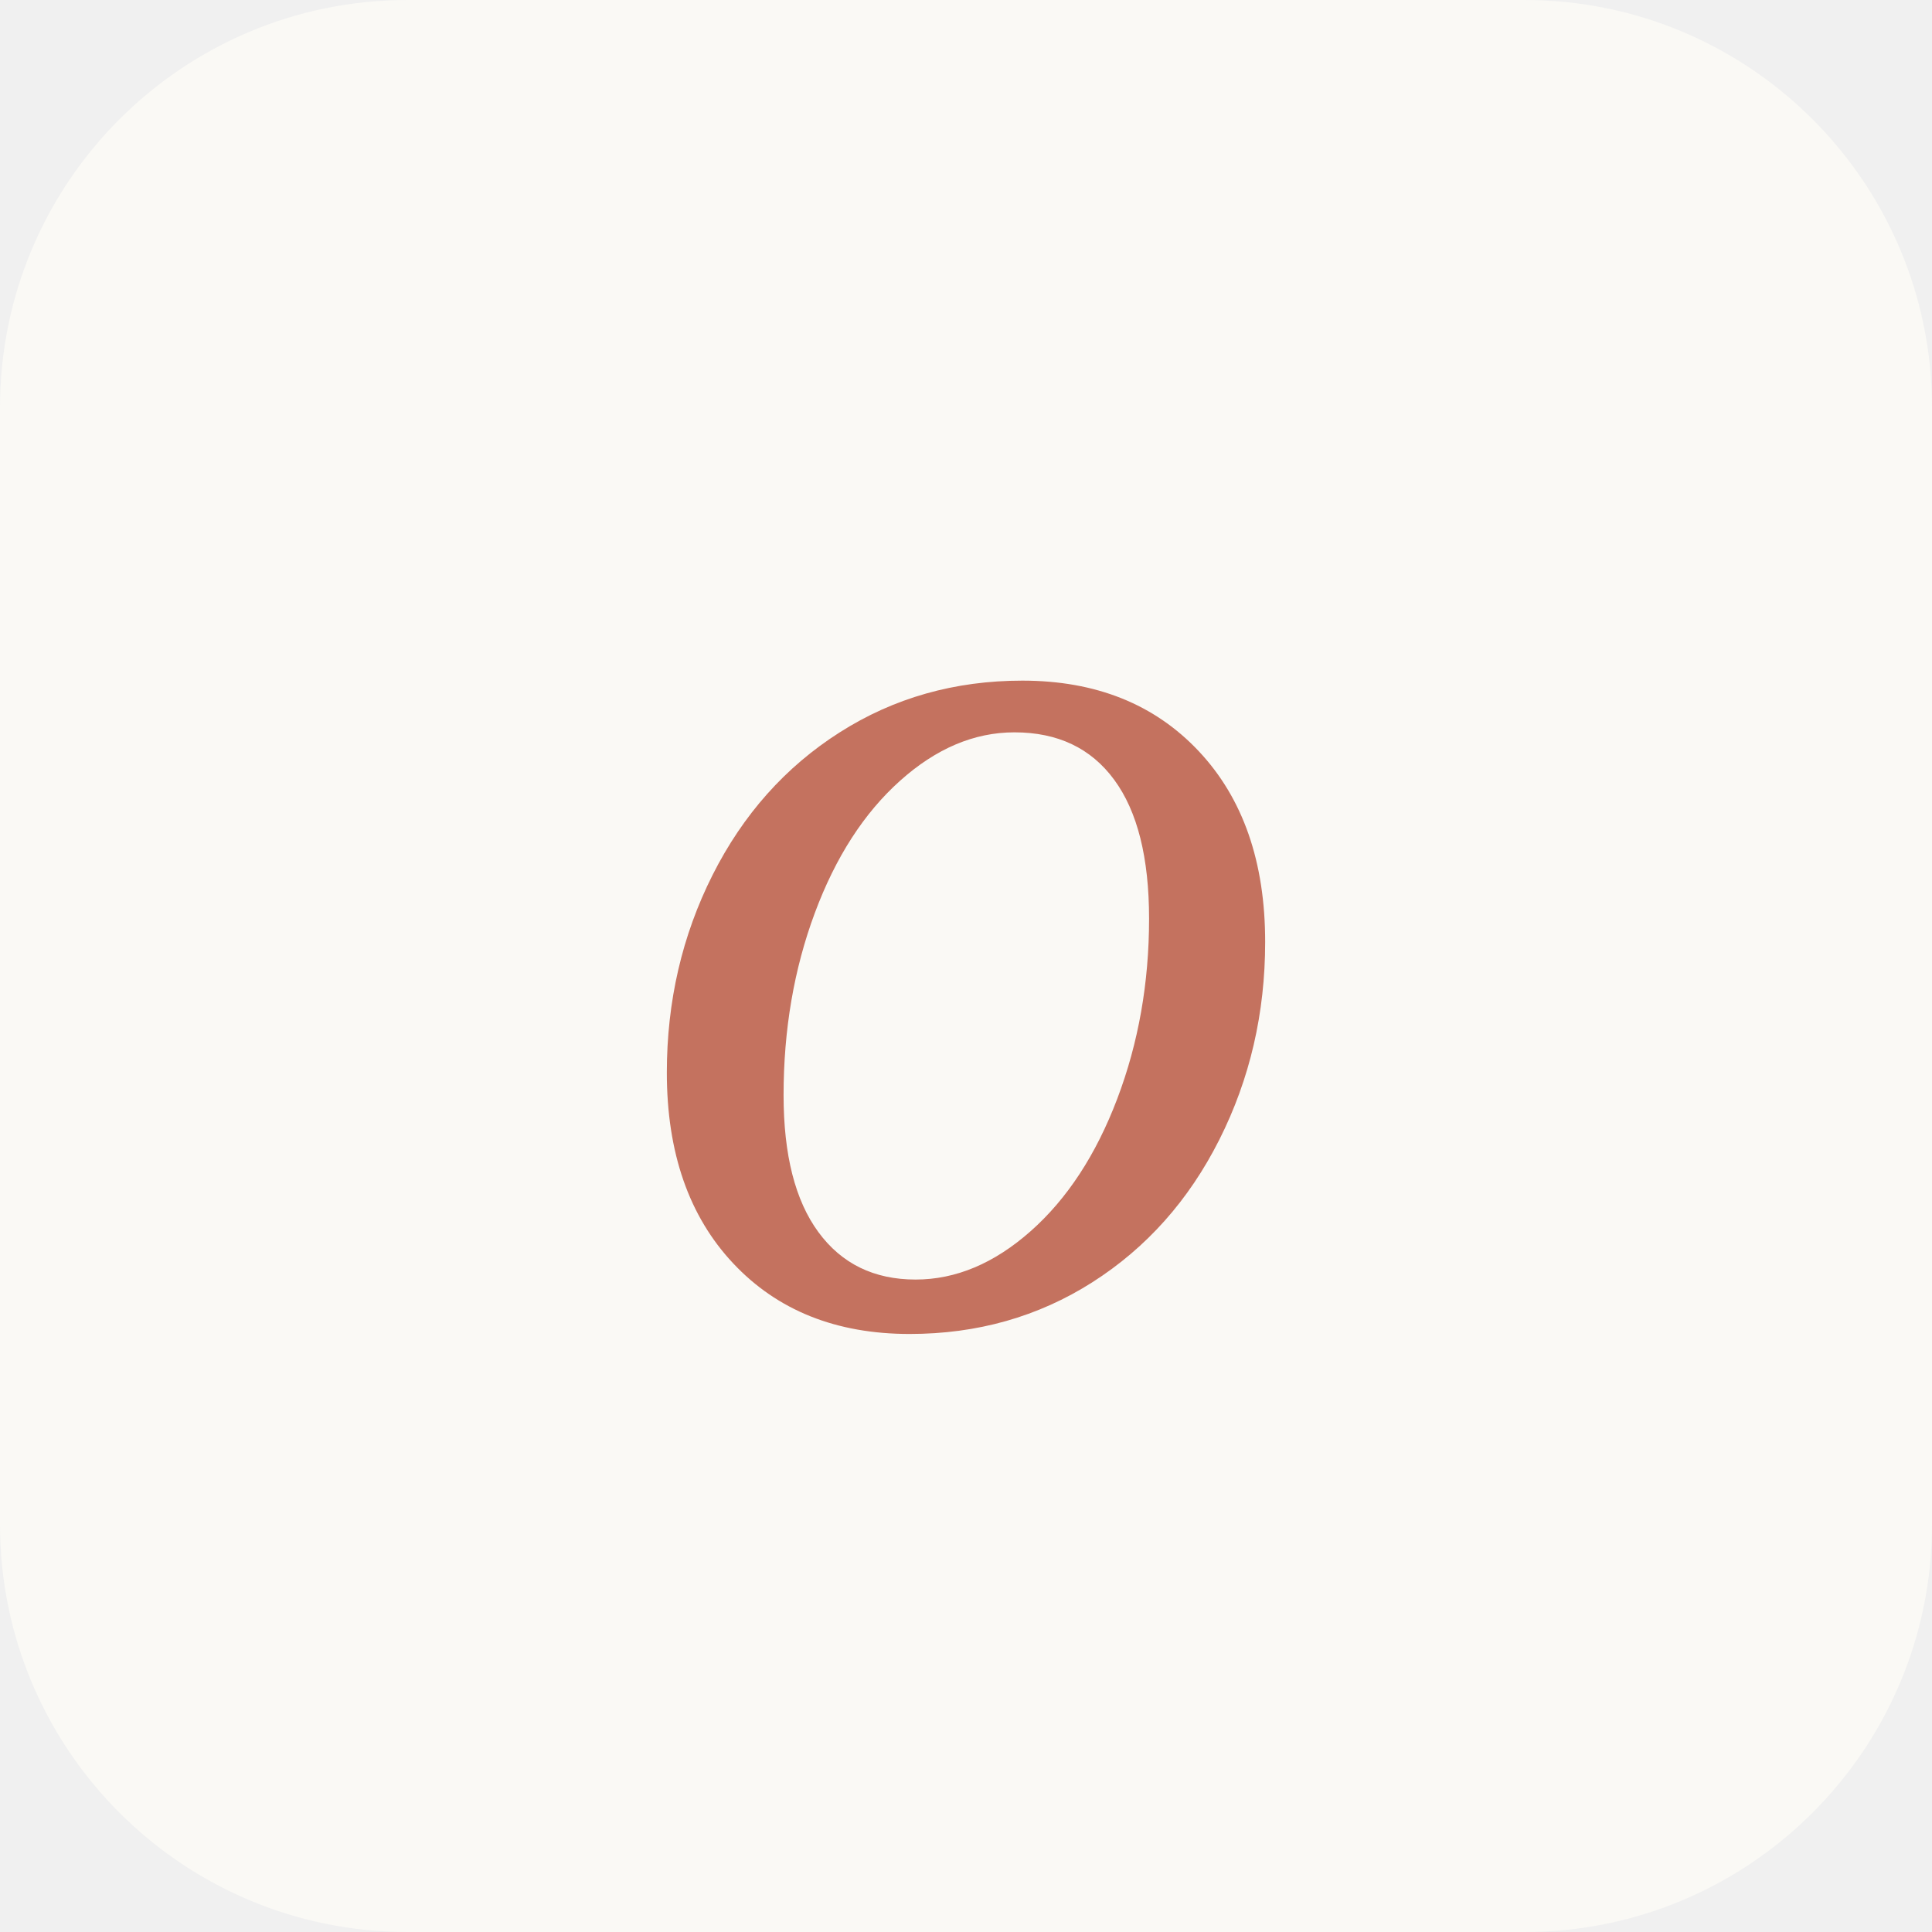
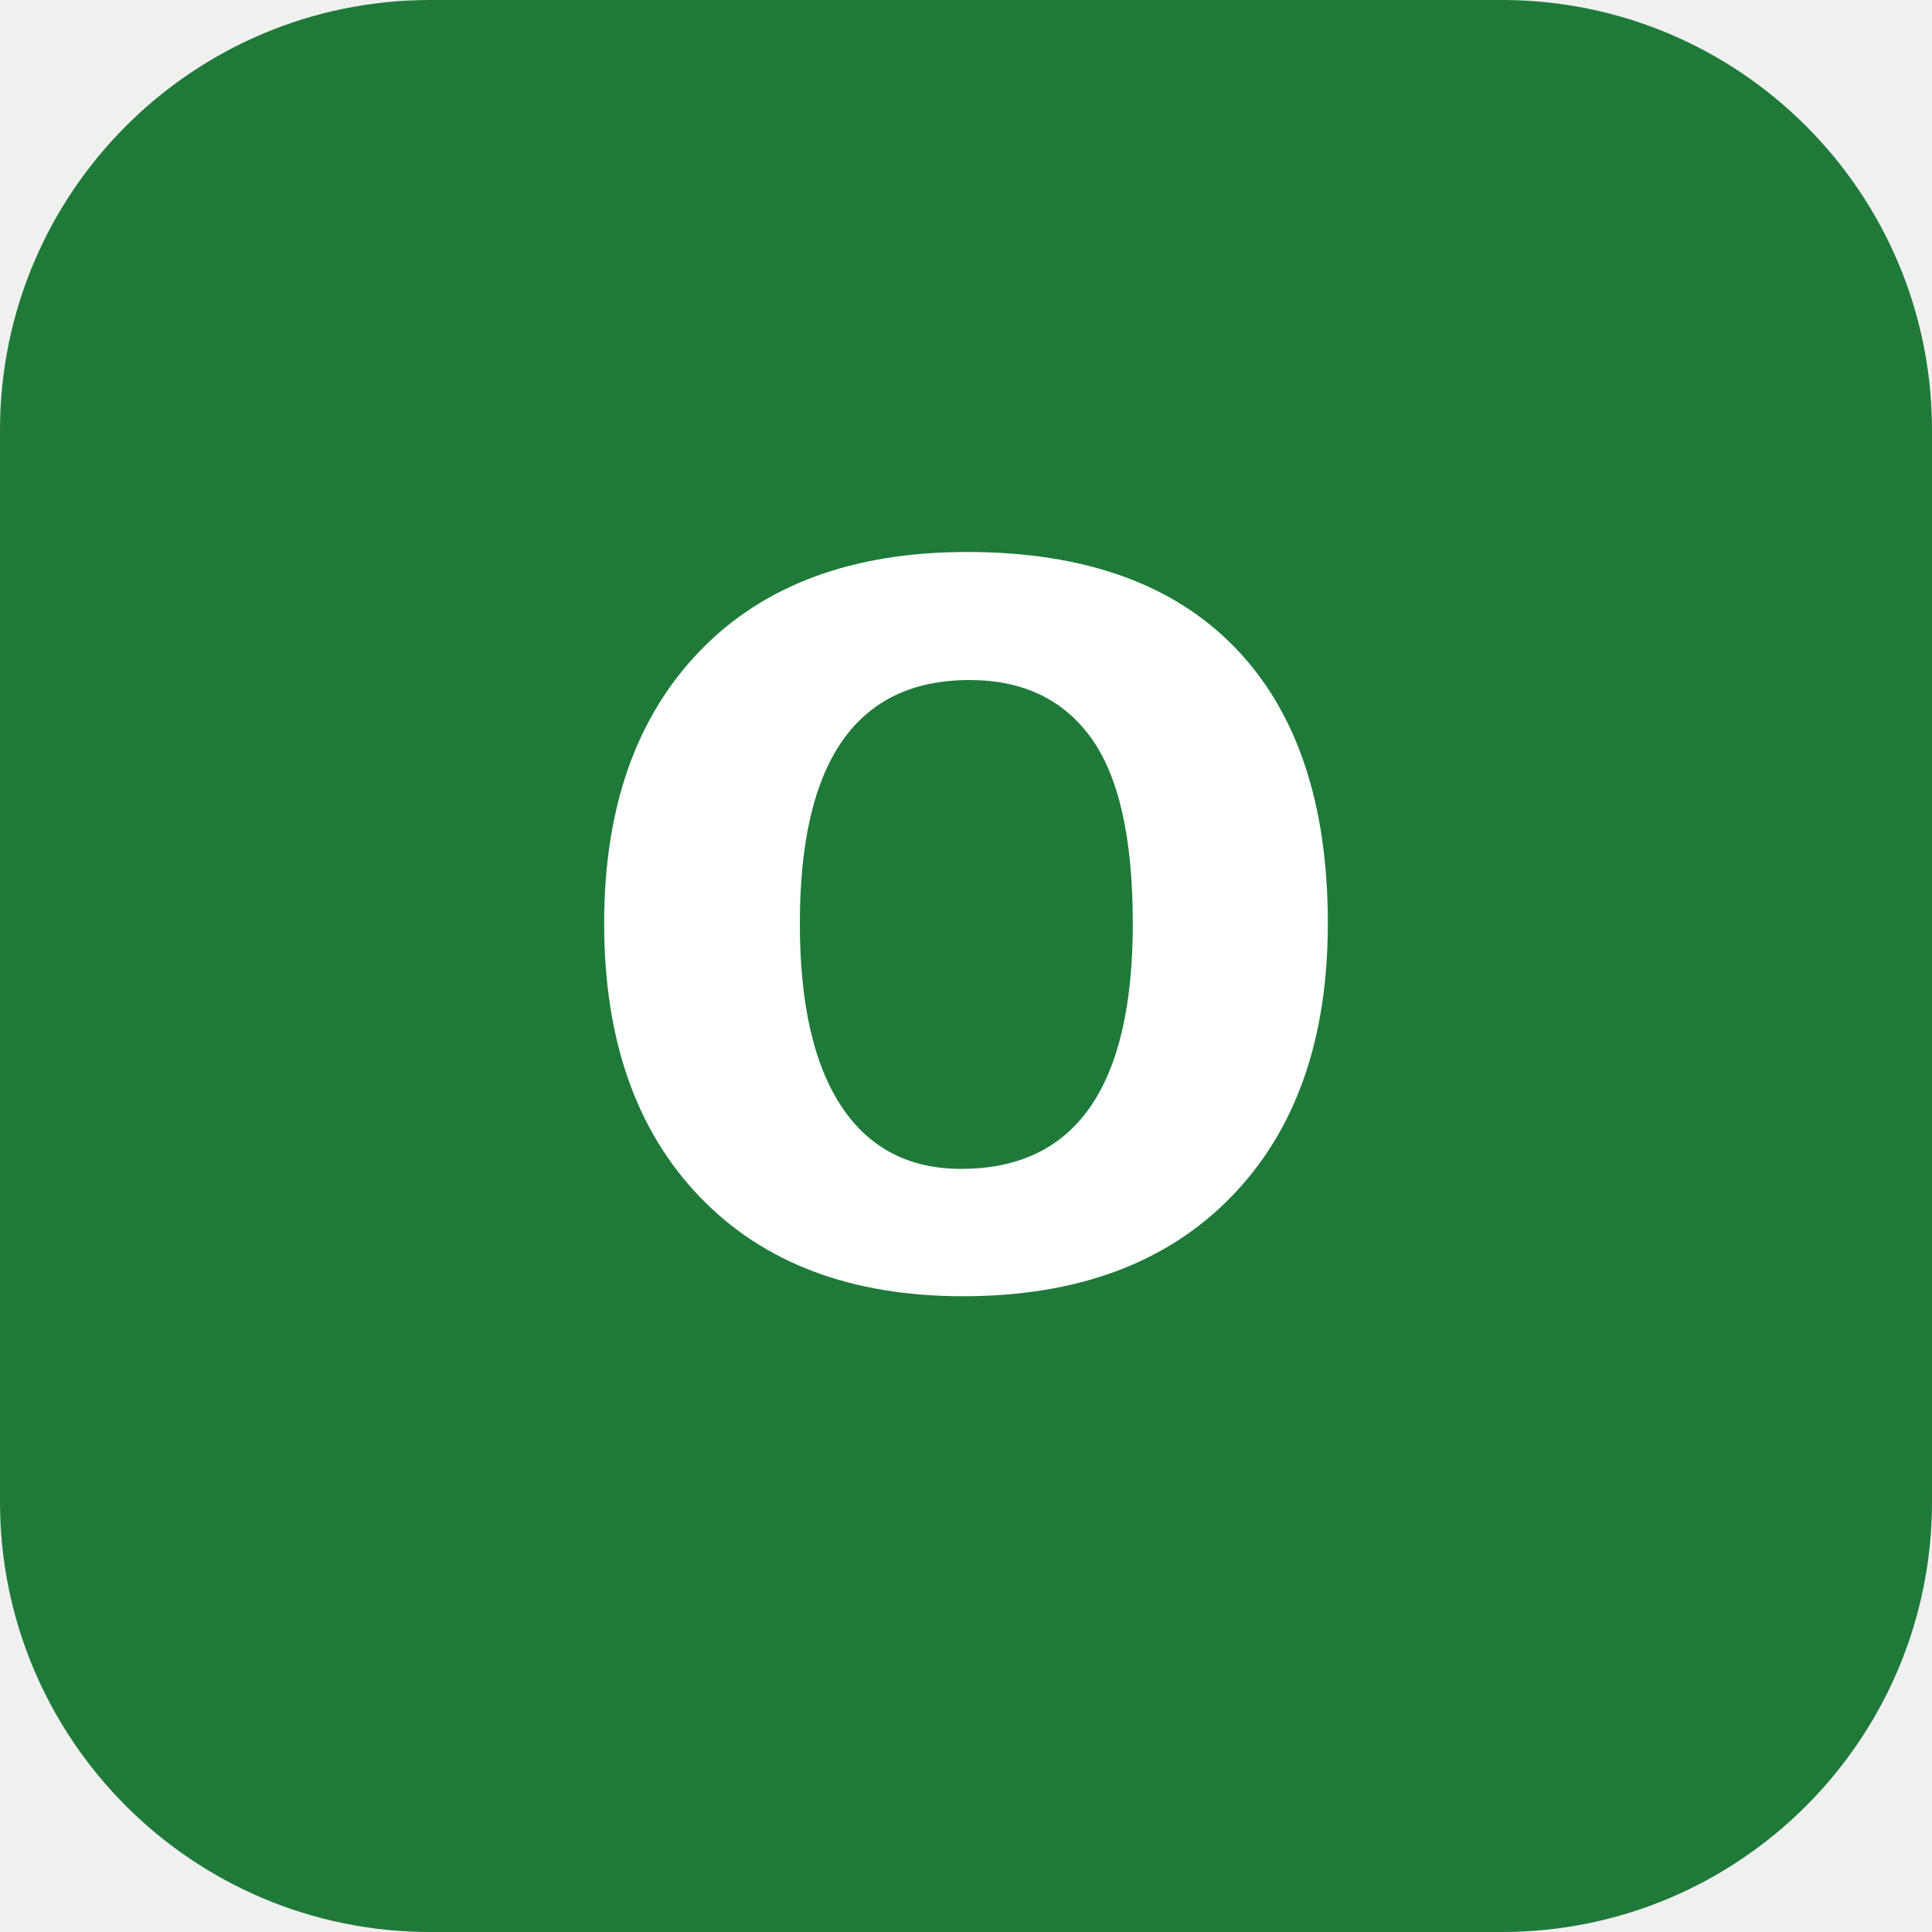
<svg xmlns="http://www.w3.org/2000/svg" viewBox="0 0 512 512" width="512" height="512">
-   <rect width="512" height="512" rx="108" fill="#FAF9F5" />
-   <text x="256" y="350" text-anchor="middle" font-family="Georgia, 'Times New Roman', serif" font-size="360" font-weight="400" font-style="italic" fill="#C4725F">o</text>
+   <rect width="512" height="512" rx="114" fill="#1F7A3A" />
+   <text x="256" y="340" text-anchor="middle" font-family="-apple-system, BlinkMacSystemFont, 'SF Pro Display', 'Helvetica Neue', Arial, sans-serif" font-size="360" font-weight="600" fill="#FFFFFF">o</text>
</svg>
